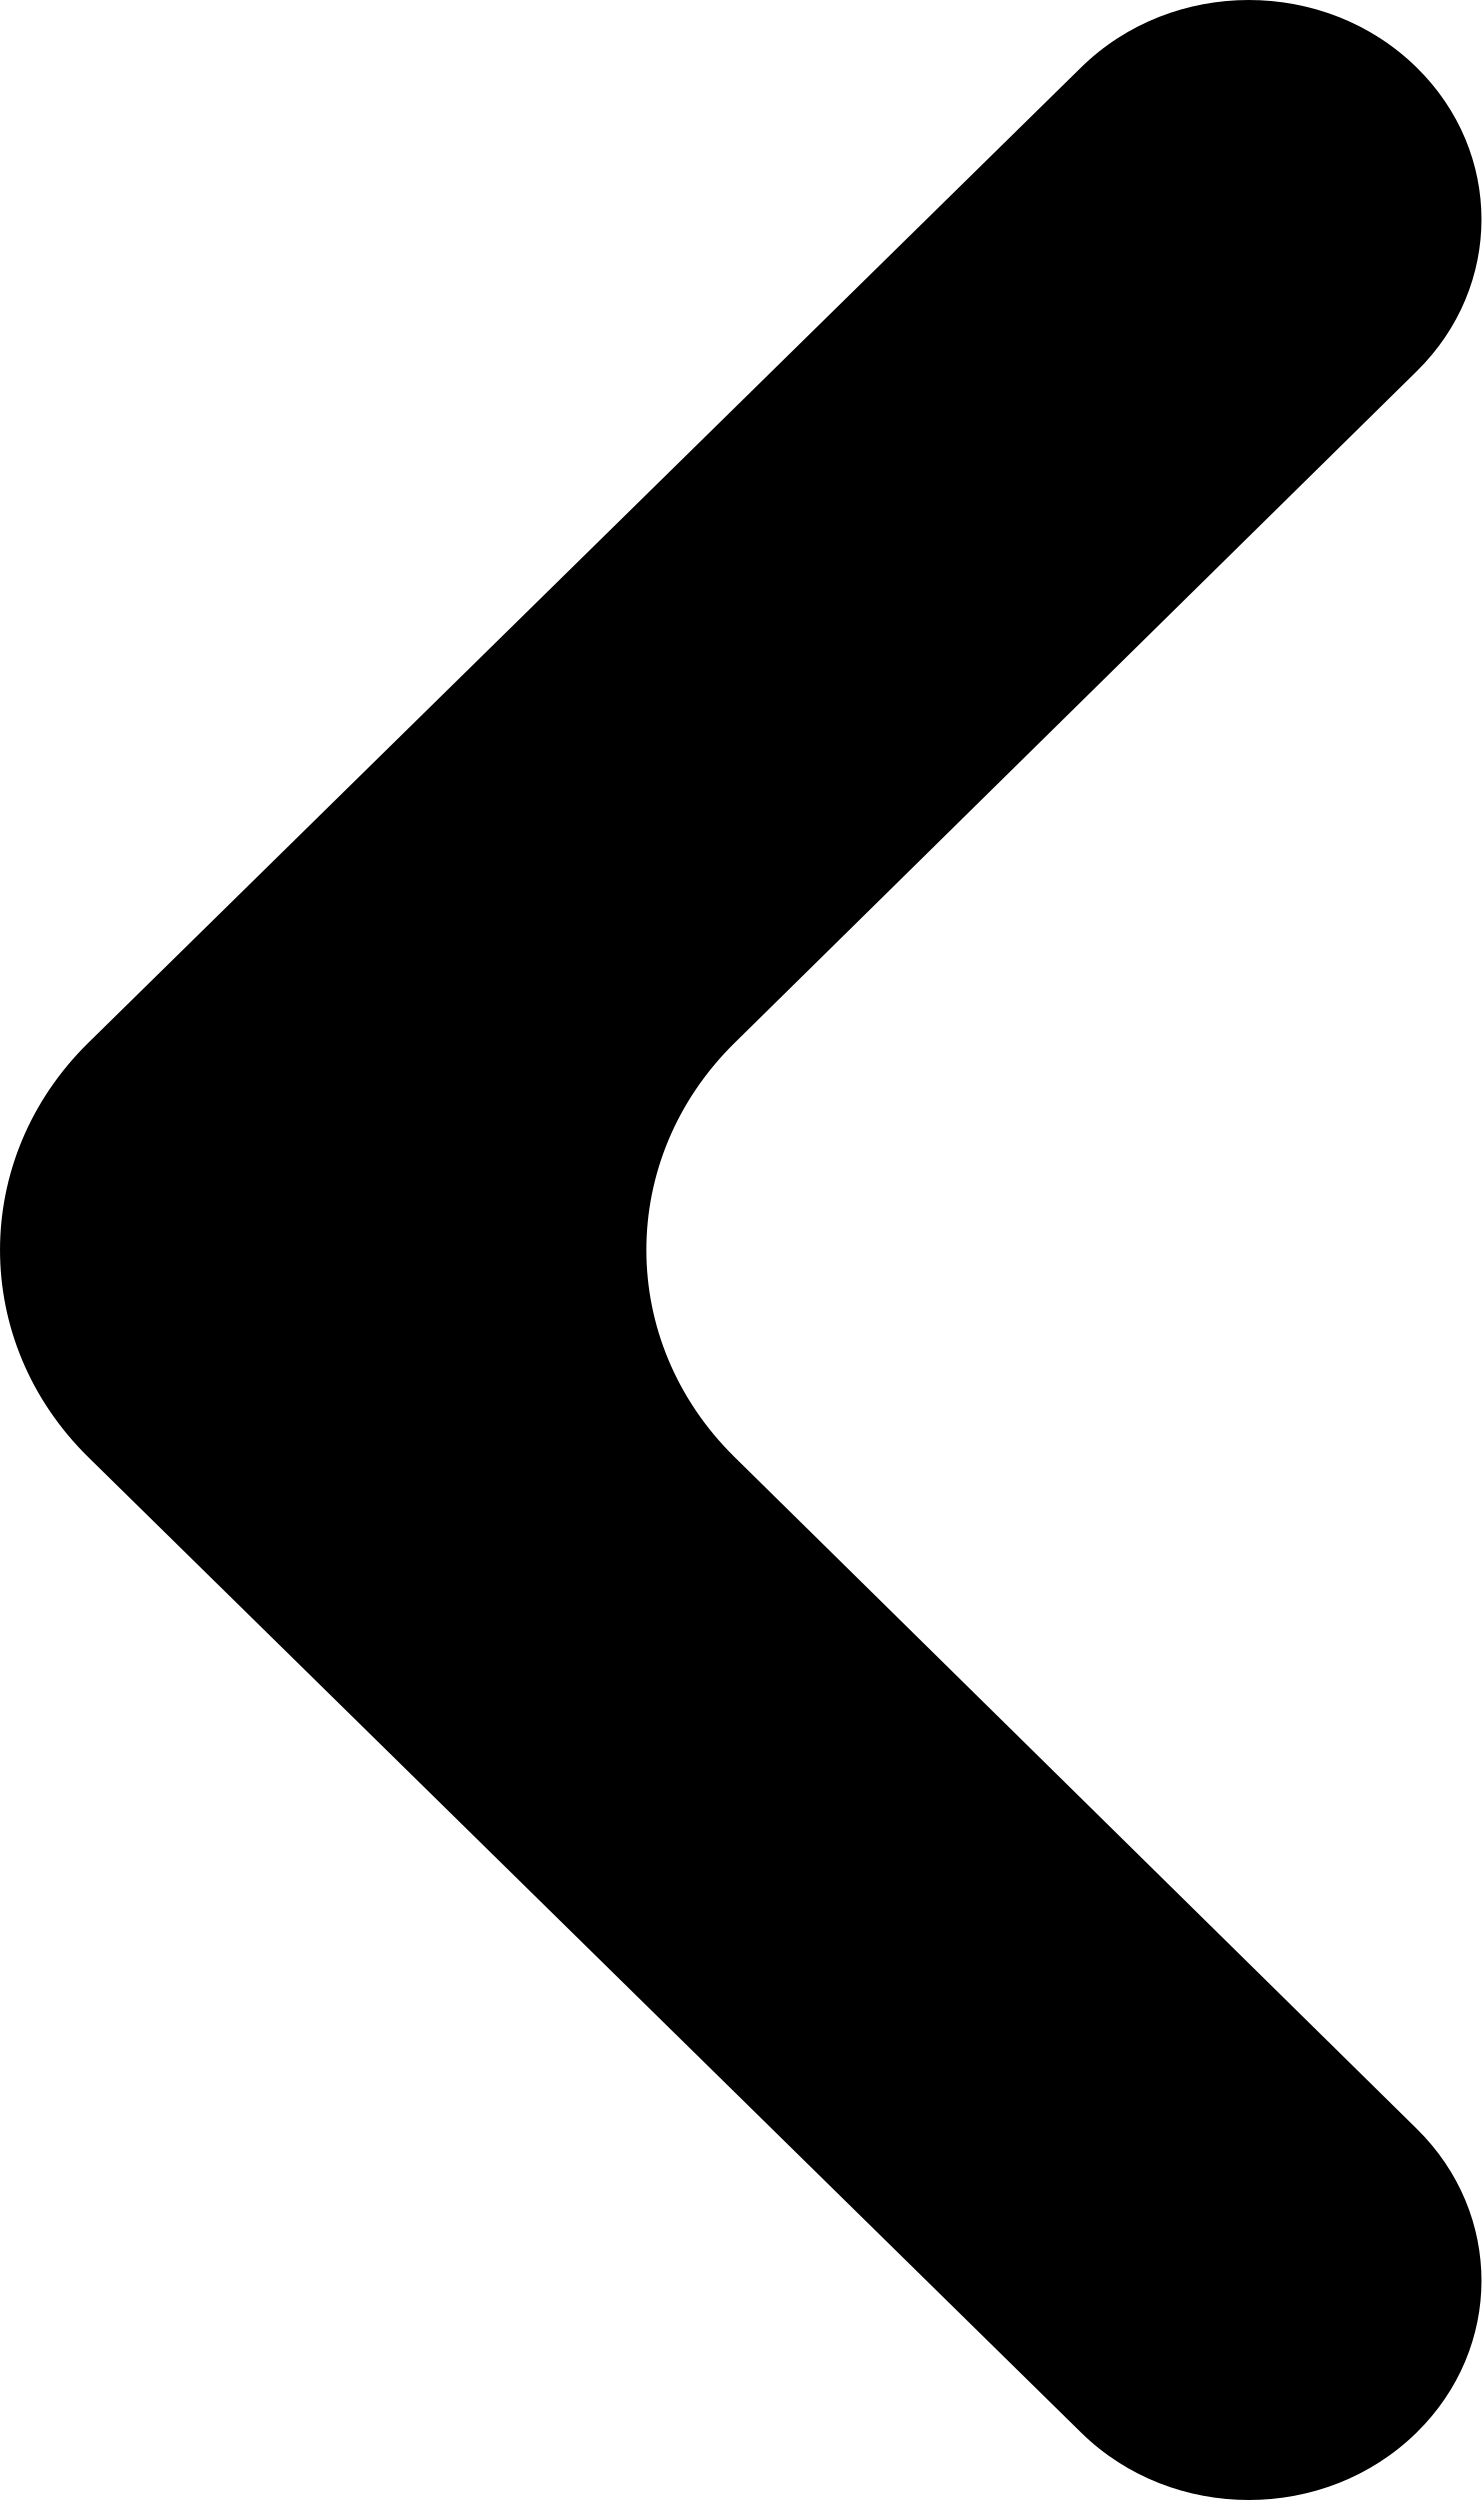
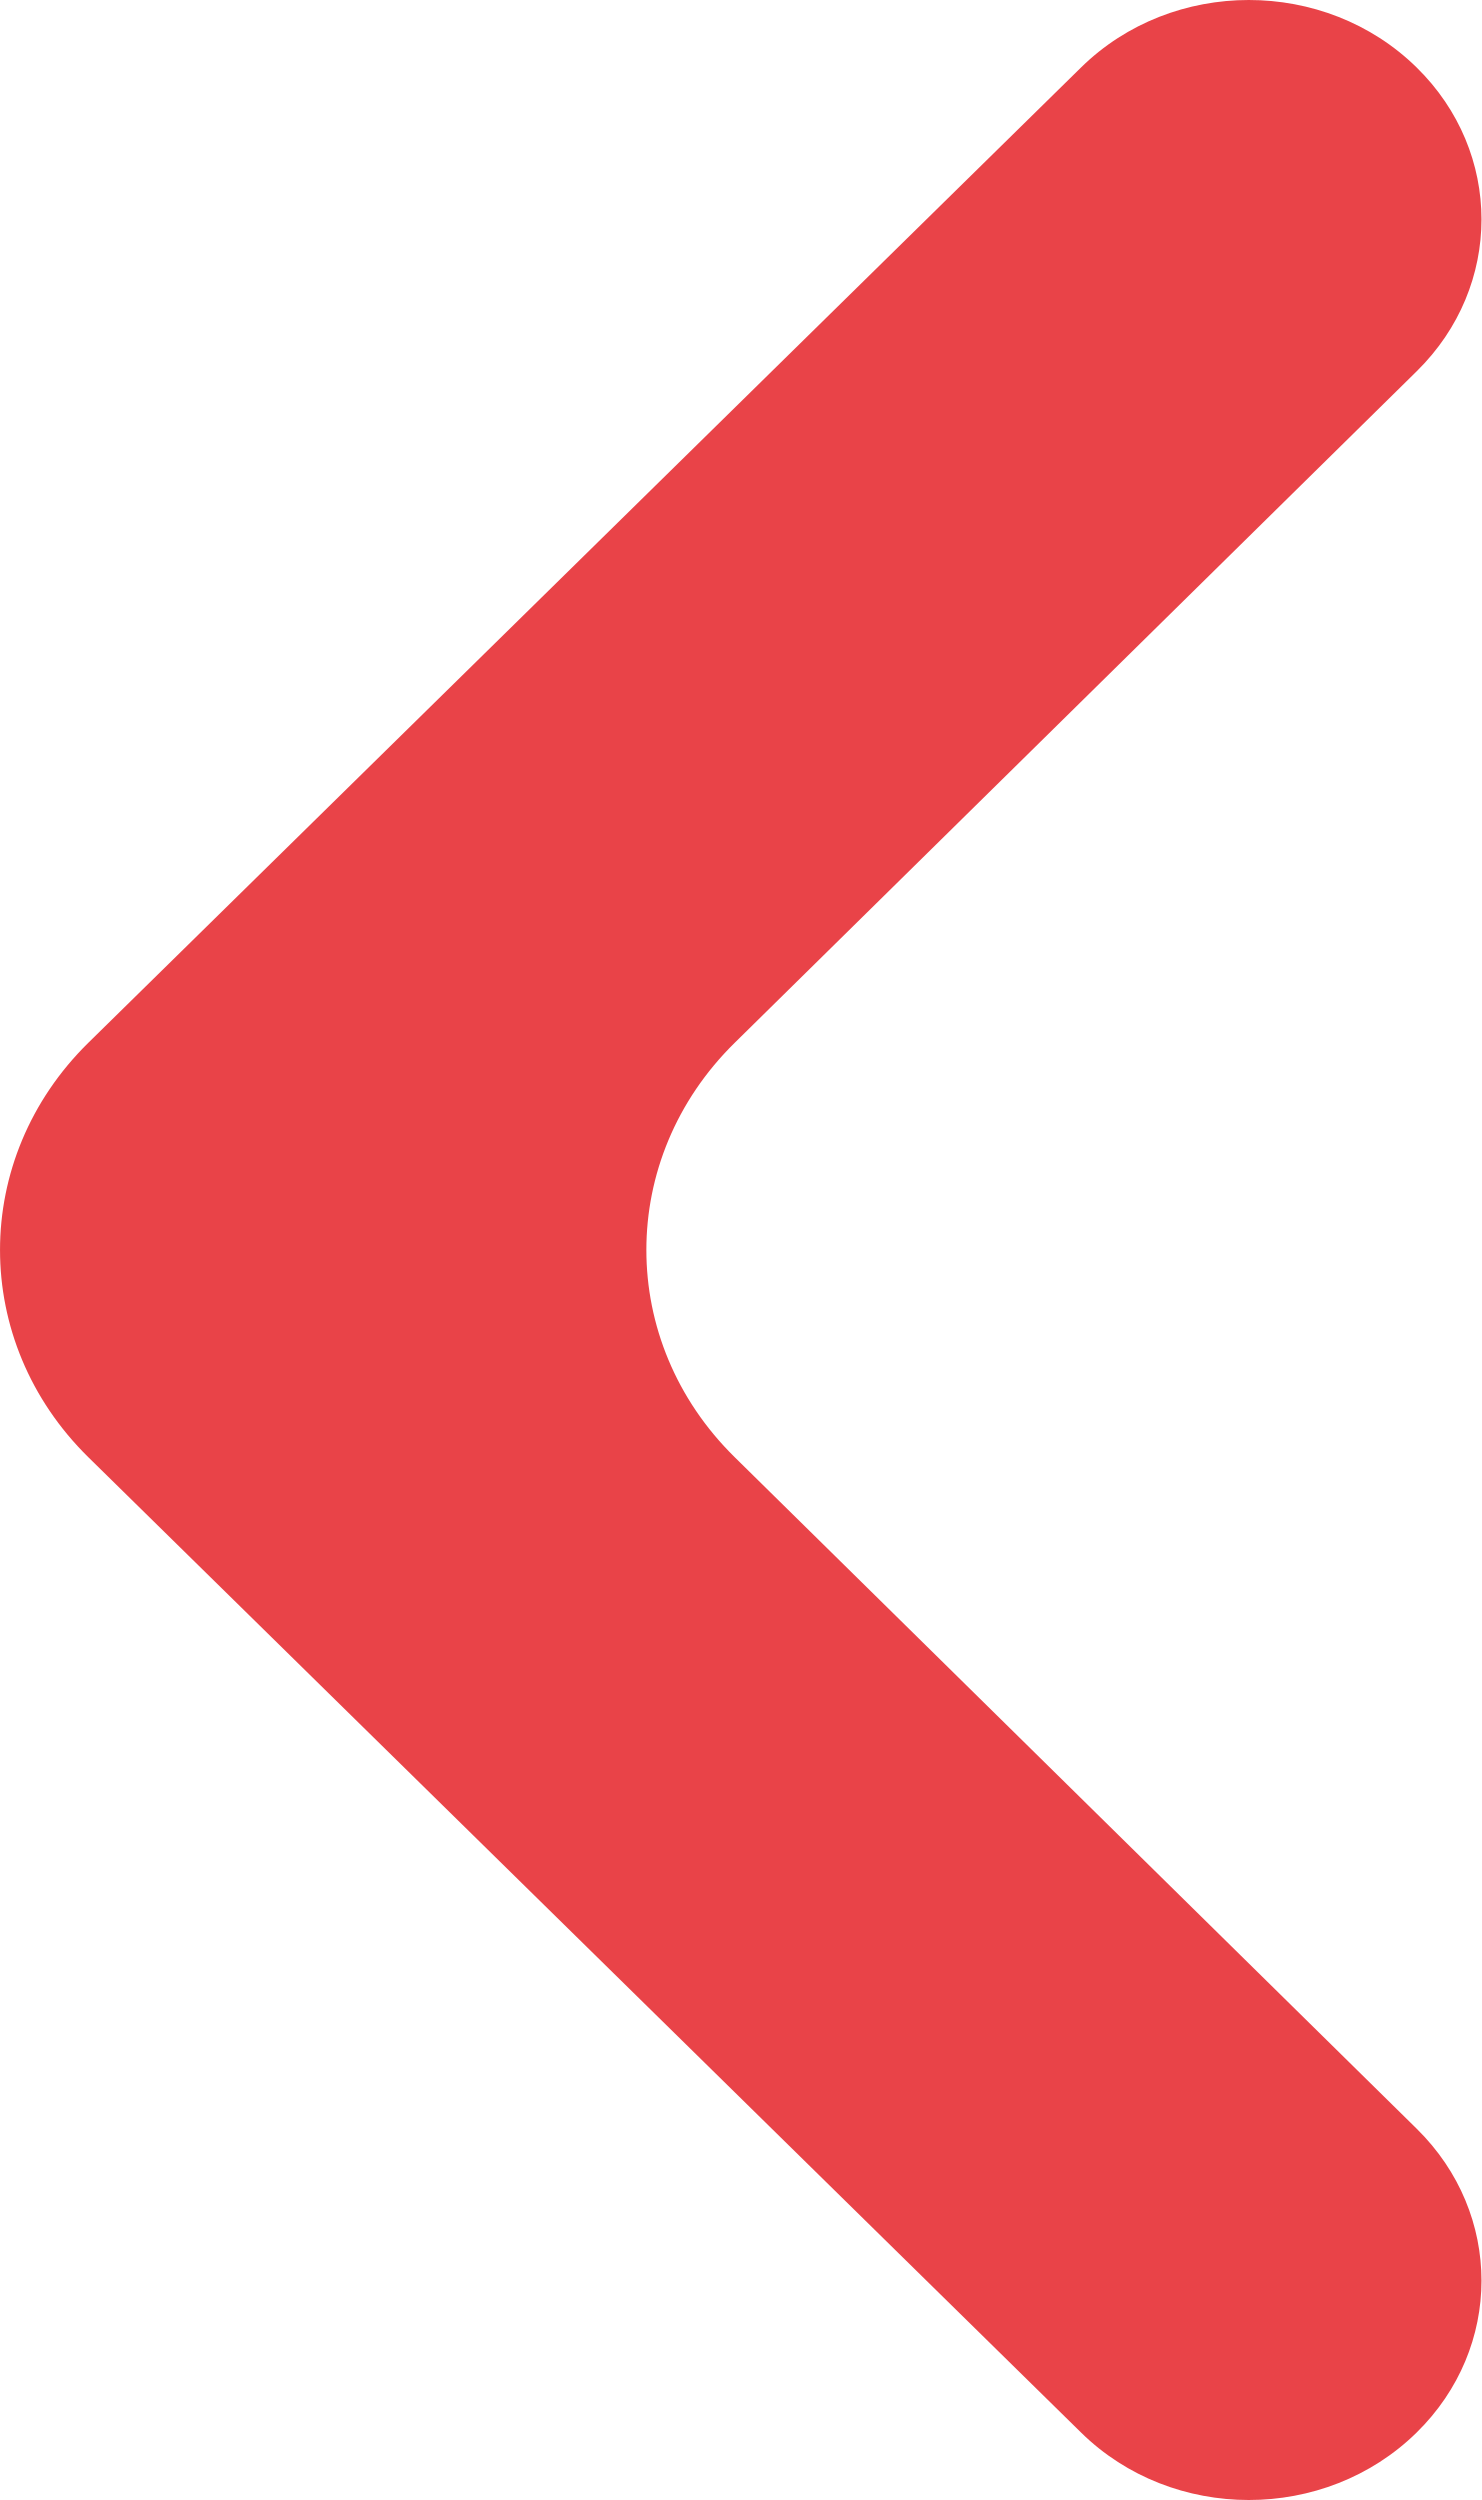
<svg xmlns="http://www.w3.org/2000/svg" width="16" height="27" viewBox="0 0 16 27" fill="none">
-   <path d="M15.302 4.008C16.233 3.091 16.233 1.645 15.3 0.729C14.311 -0.243 12.663 -0.243 11.675 0.729L0.955 11.261C-0.318 12.512 -0.318 14.488 0.955 15.739L11.675 26.271C12.663 27.243 14.311 27.243 15.3 26.271C16.233 25.355 16.233 23.909 15.302 22.992L7.934 15.737C6.663 14.486 6.663 12.514 7.934 11.263L15.302 4.008Z" fill="#000000" />
+   <path d="M15.302 4.008C16.233 3.091 16.233 1.645 15.3 0.729C14.311 -0.243 12.663 -0.243 11.675 0.729L0.955 11.261C-0.318 12.512 -0.318 14.488 0.955 15.739L11.675 26.271C12.663 27.243 14.311 27.243 15.3 26.271C16.233 25.355 16.233 23.909 15.302 22.992L7.934 15.737C6.663 14.486 6.663 12.514 7.934 11.263L15.302 4.008Z" fill="#E94348" />
</svg>
